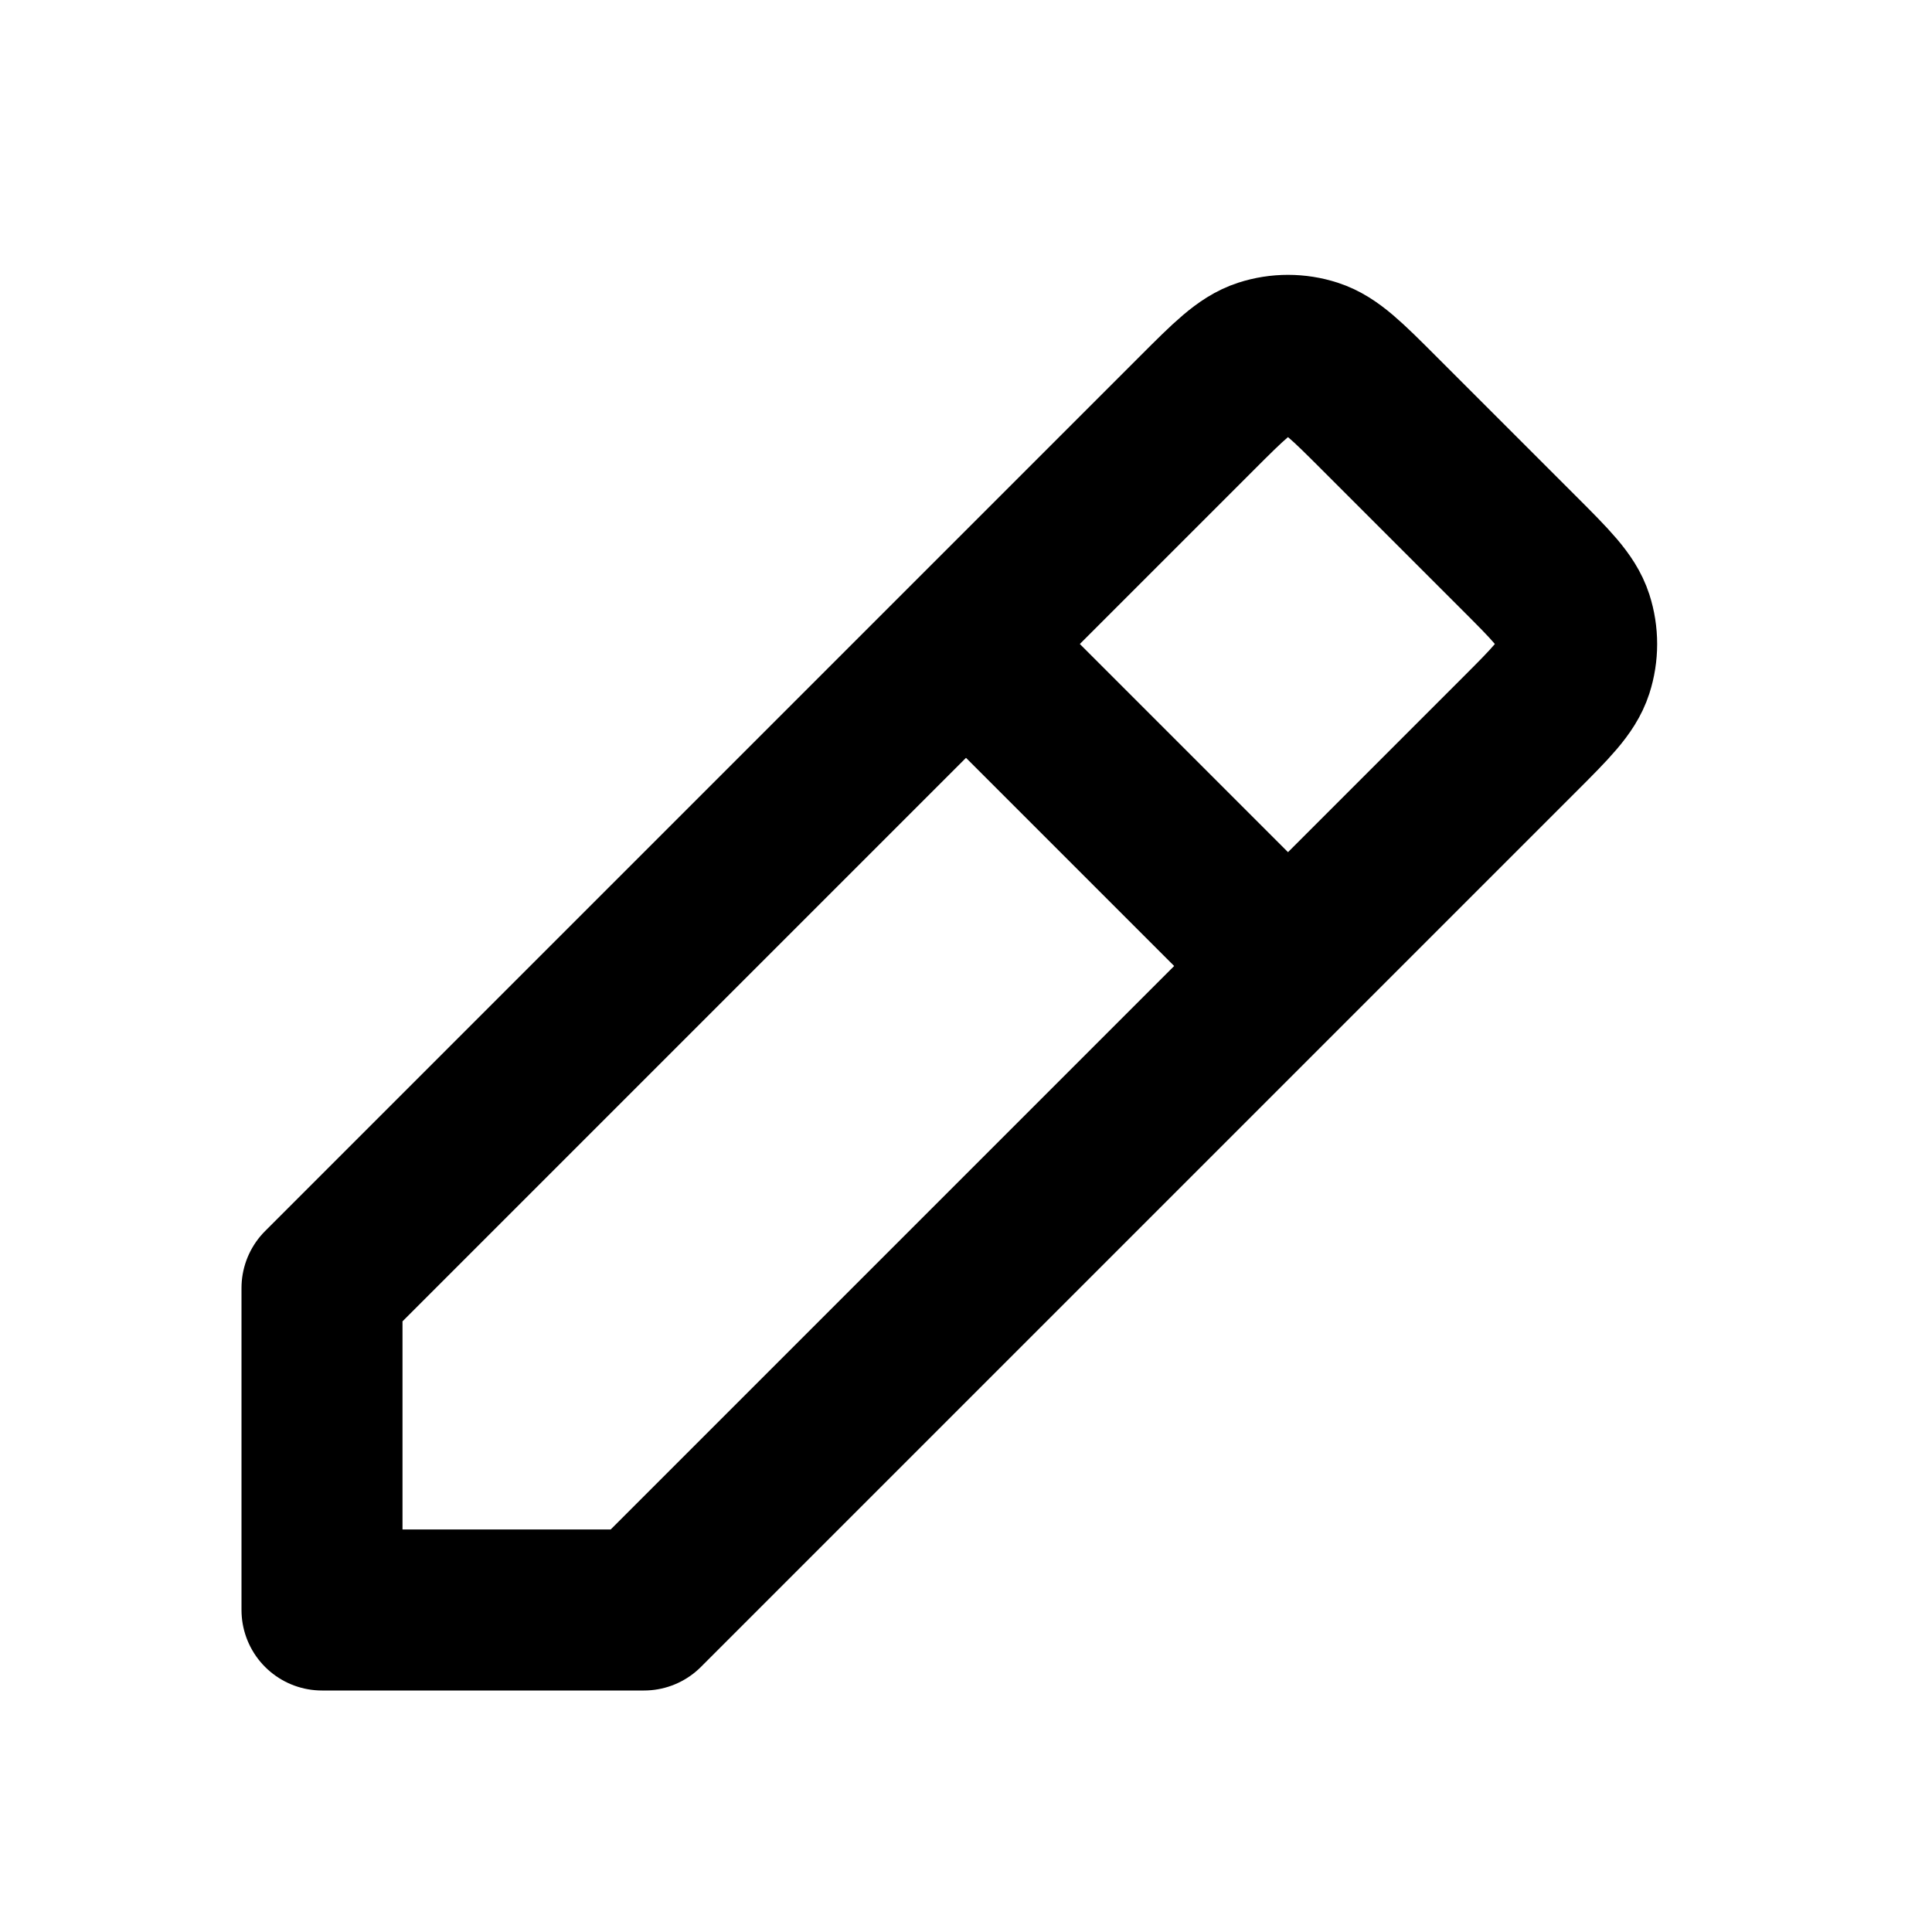
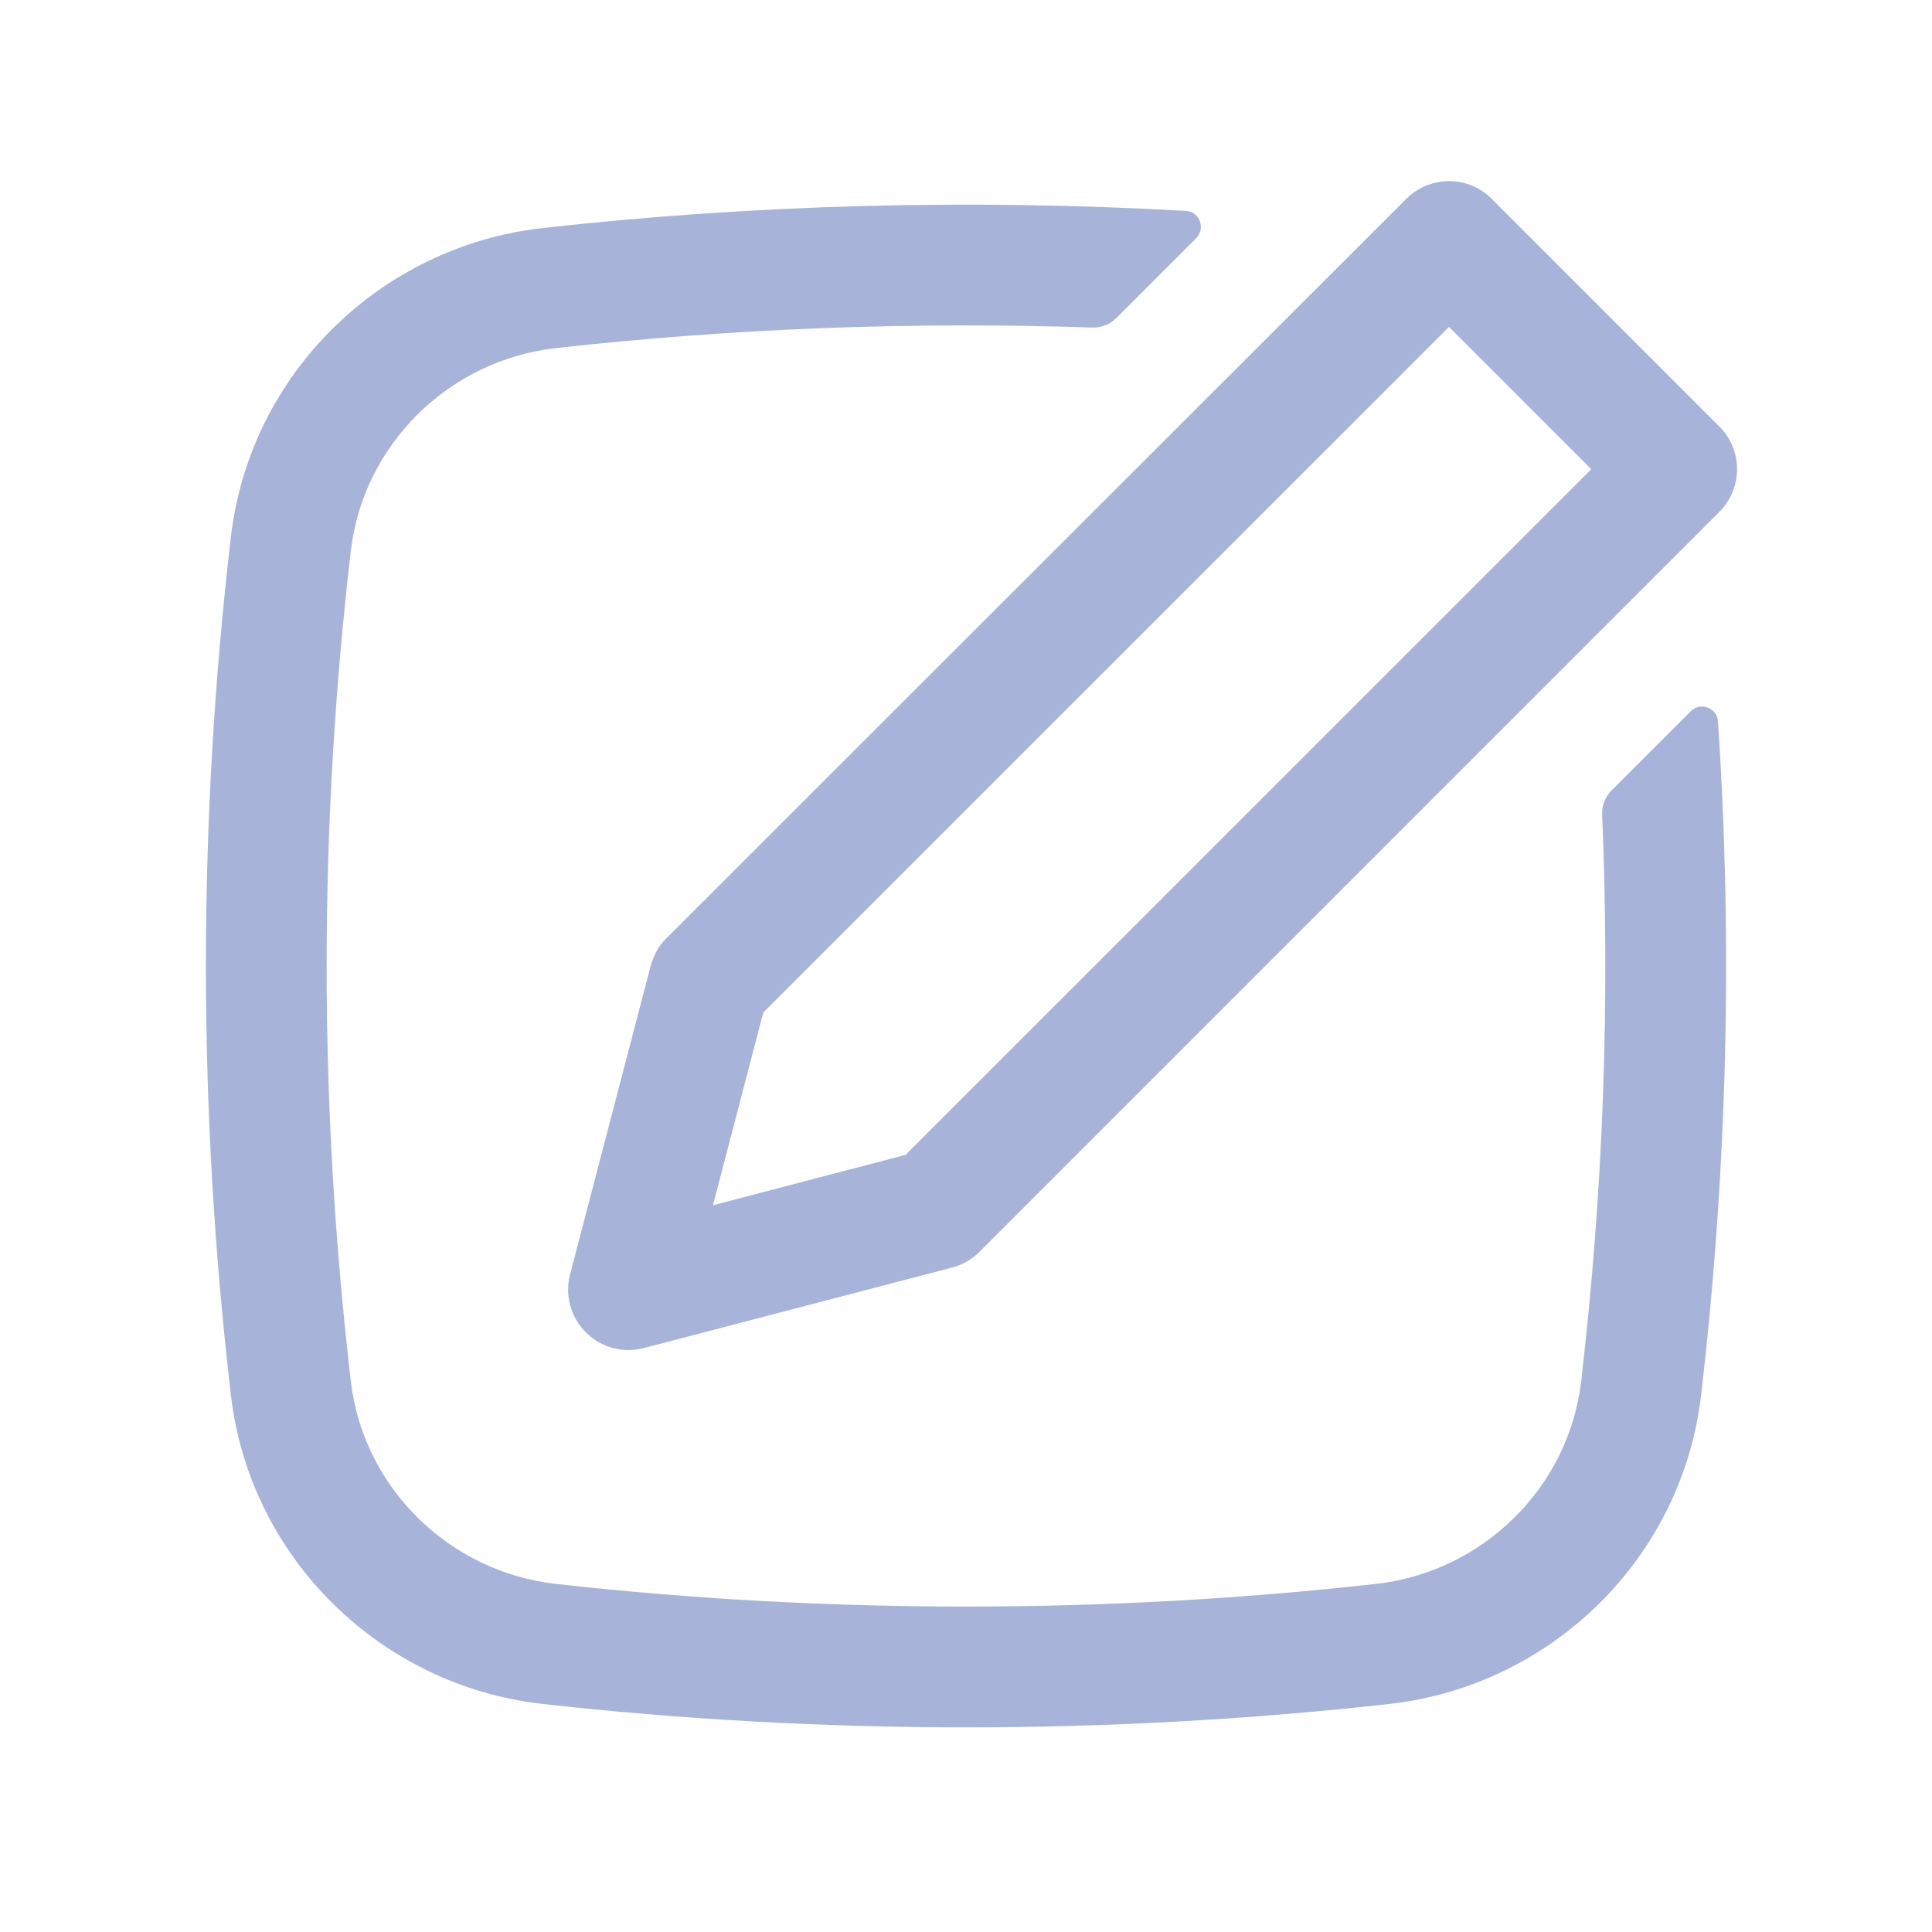
- <svg xmlns="http://www.w3.org/2000/svg" width="800px" height="800px" viewBox="0 0 24 24" fill="none">
-   <g id="Edit / Edit_Pencil_01">
-     <path id="Vector" d="M12 8L4 16V20L8 20L16 12M12 8L14.869 5.131L14.87 5.13C15.265 4.735 15.463 4.537 15.691 4.463C15.892 4.398 16.108 4.398 16.309 4.463C16.537 4.537 16.735 4.735 17.129 5.129L18.869 6.869C19.265 7.265 19.463 7.463 19.537 7.691C19.602 7.892 19.602 8.108 19.537 8.309C19.463 8.537 19.265 8.735 18.869 9.131L18.869 9.131L16 12M12 8L16 12" stroke="#000000" stroke-width="2" stroke-linecap="round" stroke-linejoin="round" />
-   </g>
+ <svg xmlns="http://www.w3.org/2000/svg" width="30" height="30" viewBox="0 0 30 30" fill="none">
+   <path fill-rule="evenodd" clip-rule="evenodd" d="M26.819 6.77C27.059 7.134 27.019 7.628 26.698 7.948L15.208 19.439C15.09 19.557 14.943 19.641 14.782 19.683L9.996 20.933C9.84 20.974 9.679 20.973 9.528 20.935C9.368 20.894 9.218 20.81 9.097 20.689C8.861 20.454 8.768 20.111 8.852 19.789L10.102 15.004C10.139 14.863 10.208 14.723 10.304 14.614L21.837 3.087C21.938 2.986 22.06 2.911 22.192 2.865C22.29 2.83 22.394 2.812 22.5 2.812C22.749 2.812 22.987 2.911 23.163 3.087L26.698 6.623C26.744 6.668 26.784 6.718 26.819 6.77ZM24.71 7.286L22.5 5.076L11.852 15.723L11.071 18.715L14.062 17.933L24.71 7.286Z" fill="#A8B3DA" />
+   <path d="M24.552 21.45C24.893 18.528 25.002 15.586 24.878 12.651C24.872 12.511 24.925 12.374 25.024 12.274L26.253 11.045C26.404 10.894 26.663 10.99 26.677 11.203C26.908 14.69 26.82 18.193 26.414 21.668C26.118 24.196 24.088 26.178 21.573 26.459C17.24 26.943 12.76 26.943 8.427 26.459C5.912 26.178 3.882 24.196 3.586 21.668C3.068 17.238 3.068 12.762 3.586 8.332C3.882 5.804 5.912 3.822 8.427 3.541C11.714 3.174 15.086 3.085 18.413 3.275C18.628 3.287 18.726 3.547 18.574 3.699L17.333 4.94C17.235 5.038 17.1 5.091 16.961 5.086C14.178 4.992 11.376 5.098 8.635 5.405C6.973 5.59 5.641 6.902 5.448 8.55C4.947 12.835 4.947 17.165 5.448 21.45C5.641 23.098 6.973 24.41 8.635 24.595C12.83 25.064 17.17 25.064 21.364 24.595C23.027 24.41 24.359 23.098 24.552 21.45Z" fill="#A8B3DA" />
</svg>
